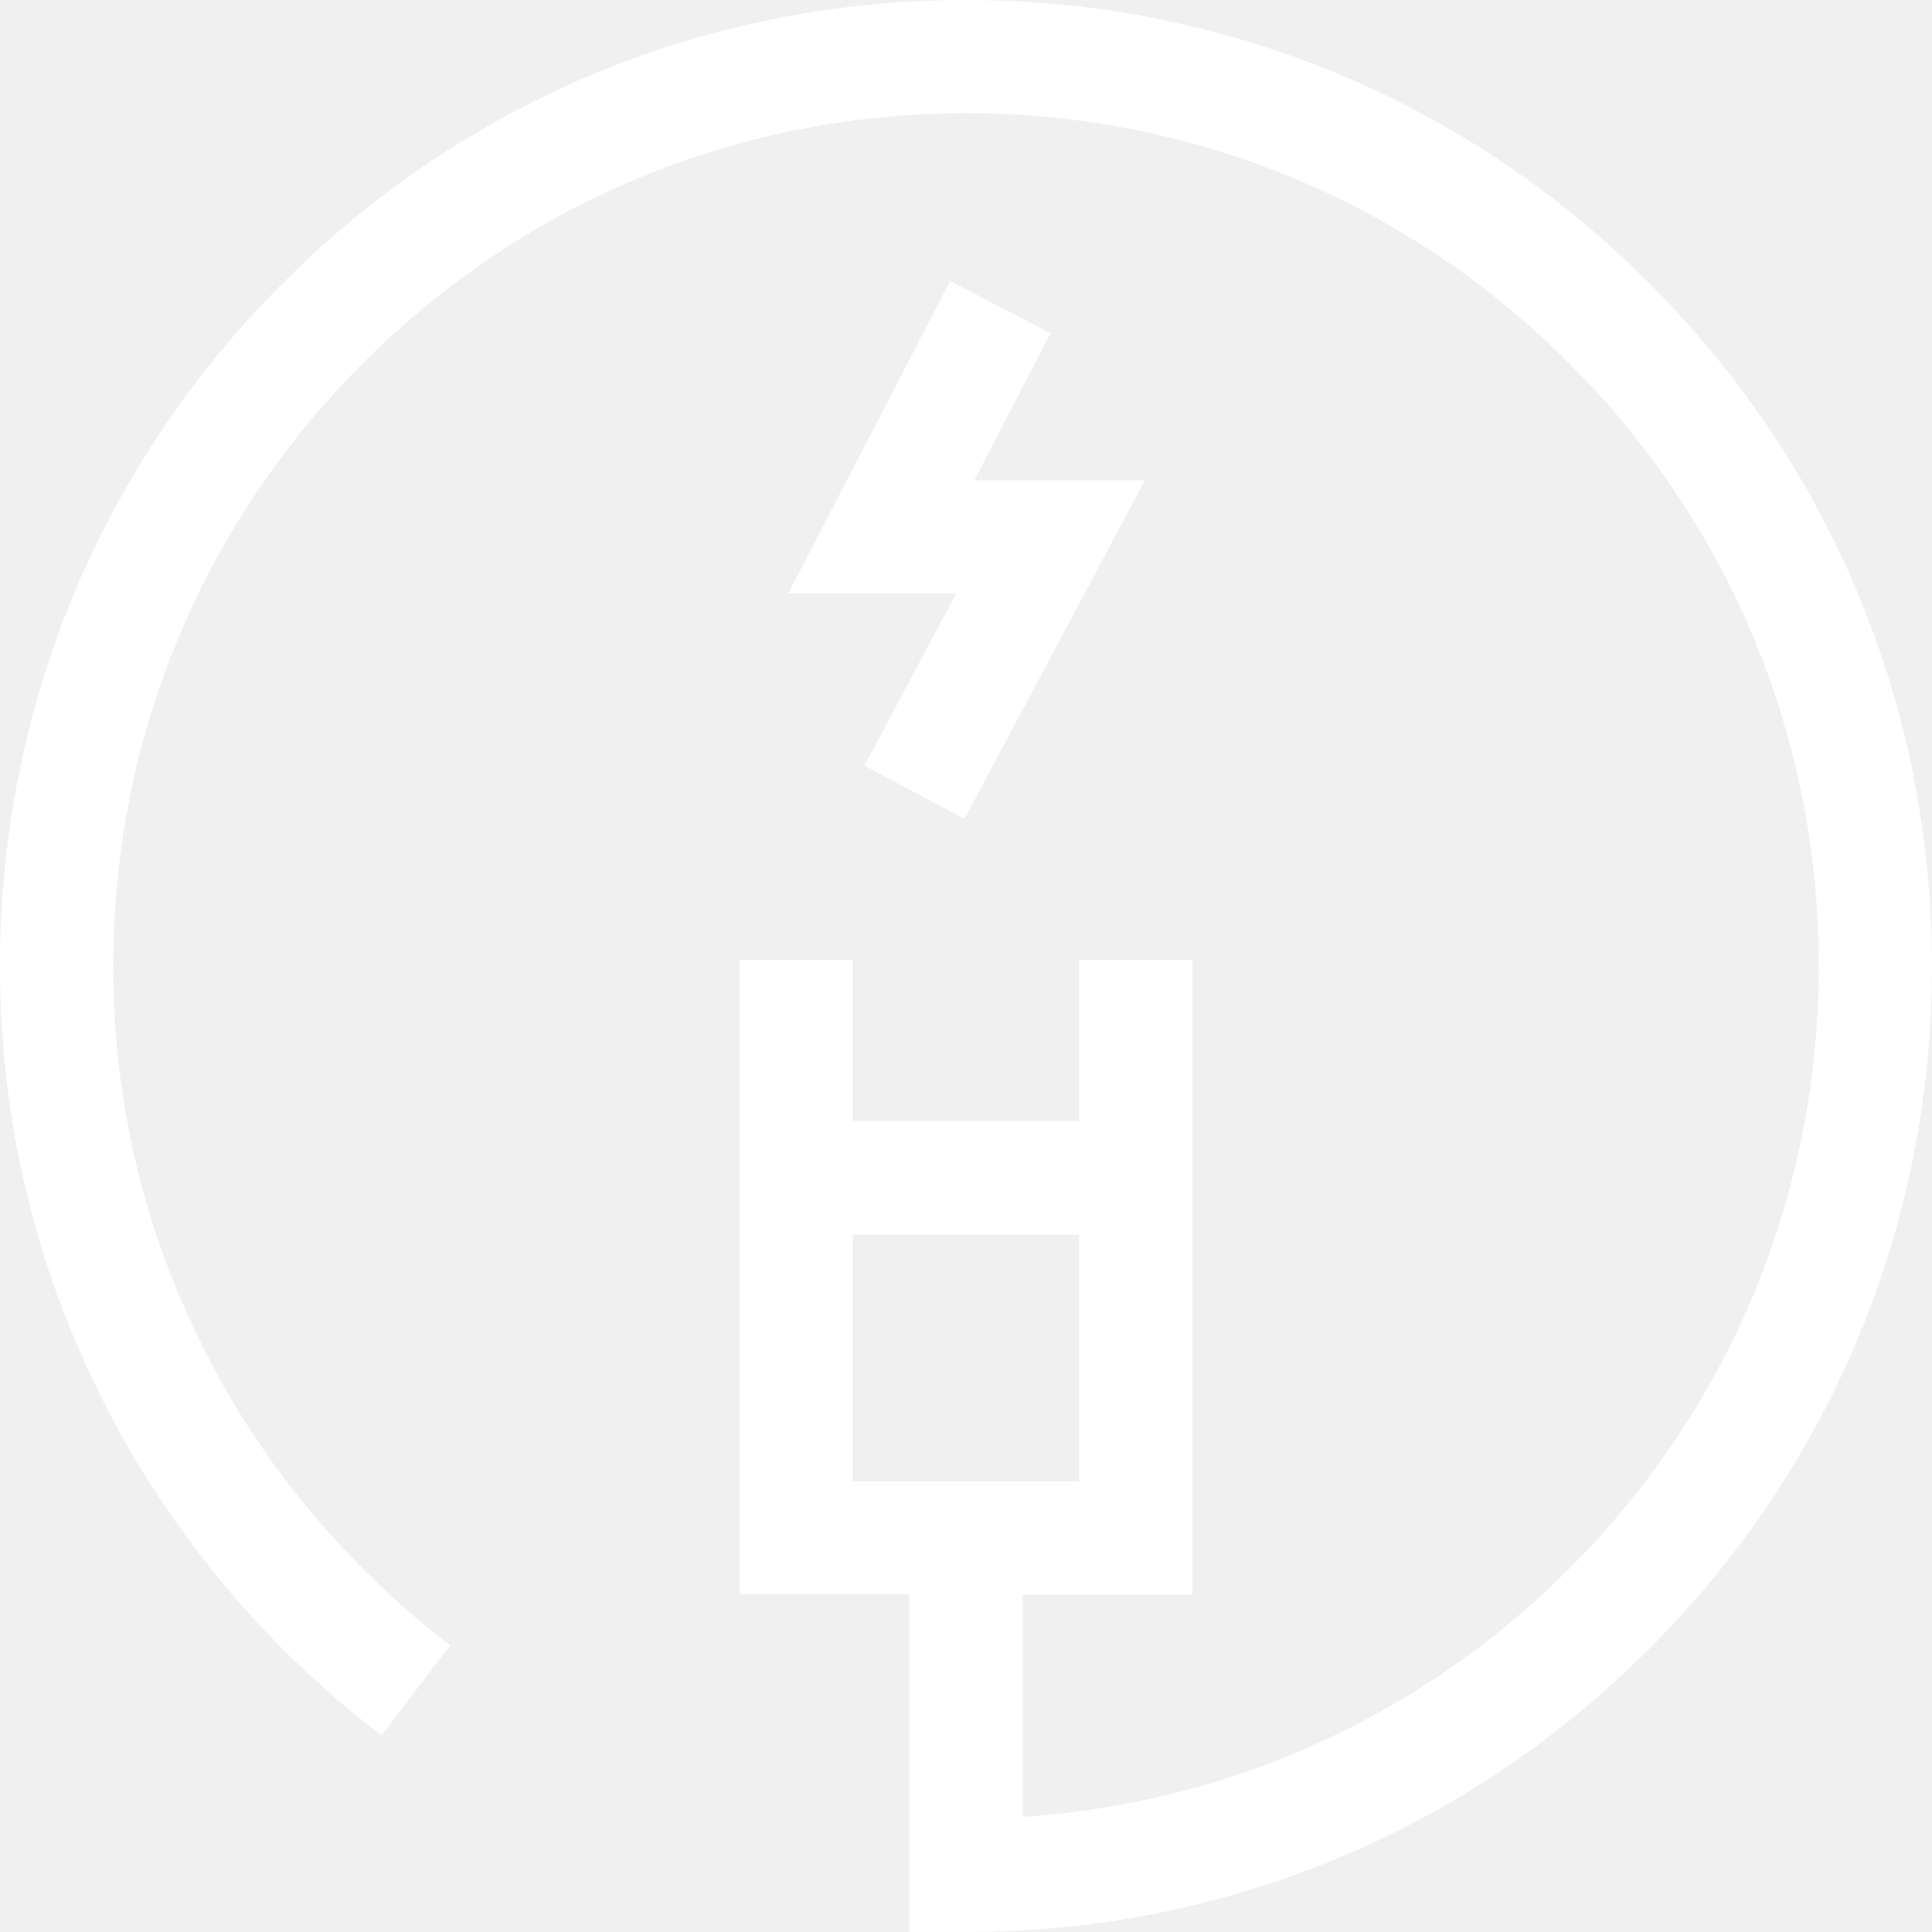
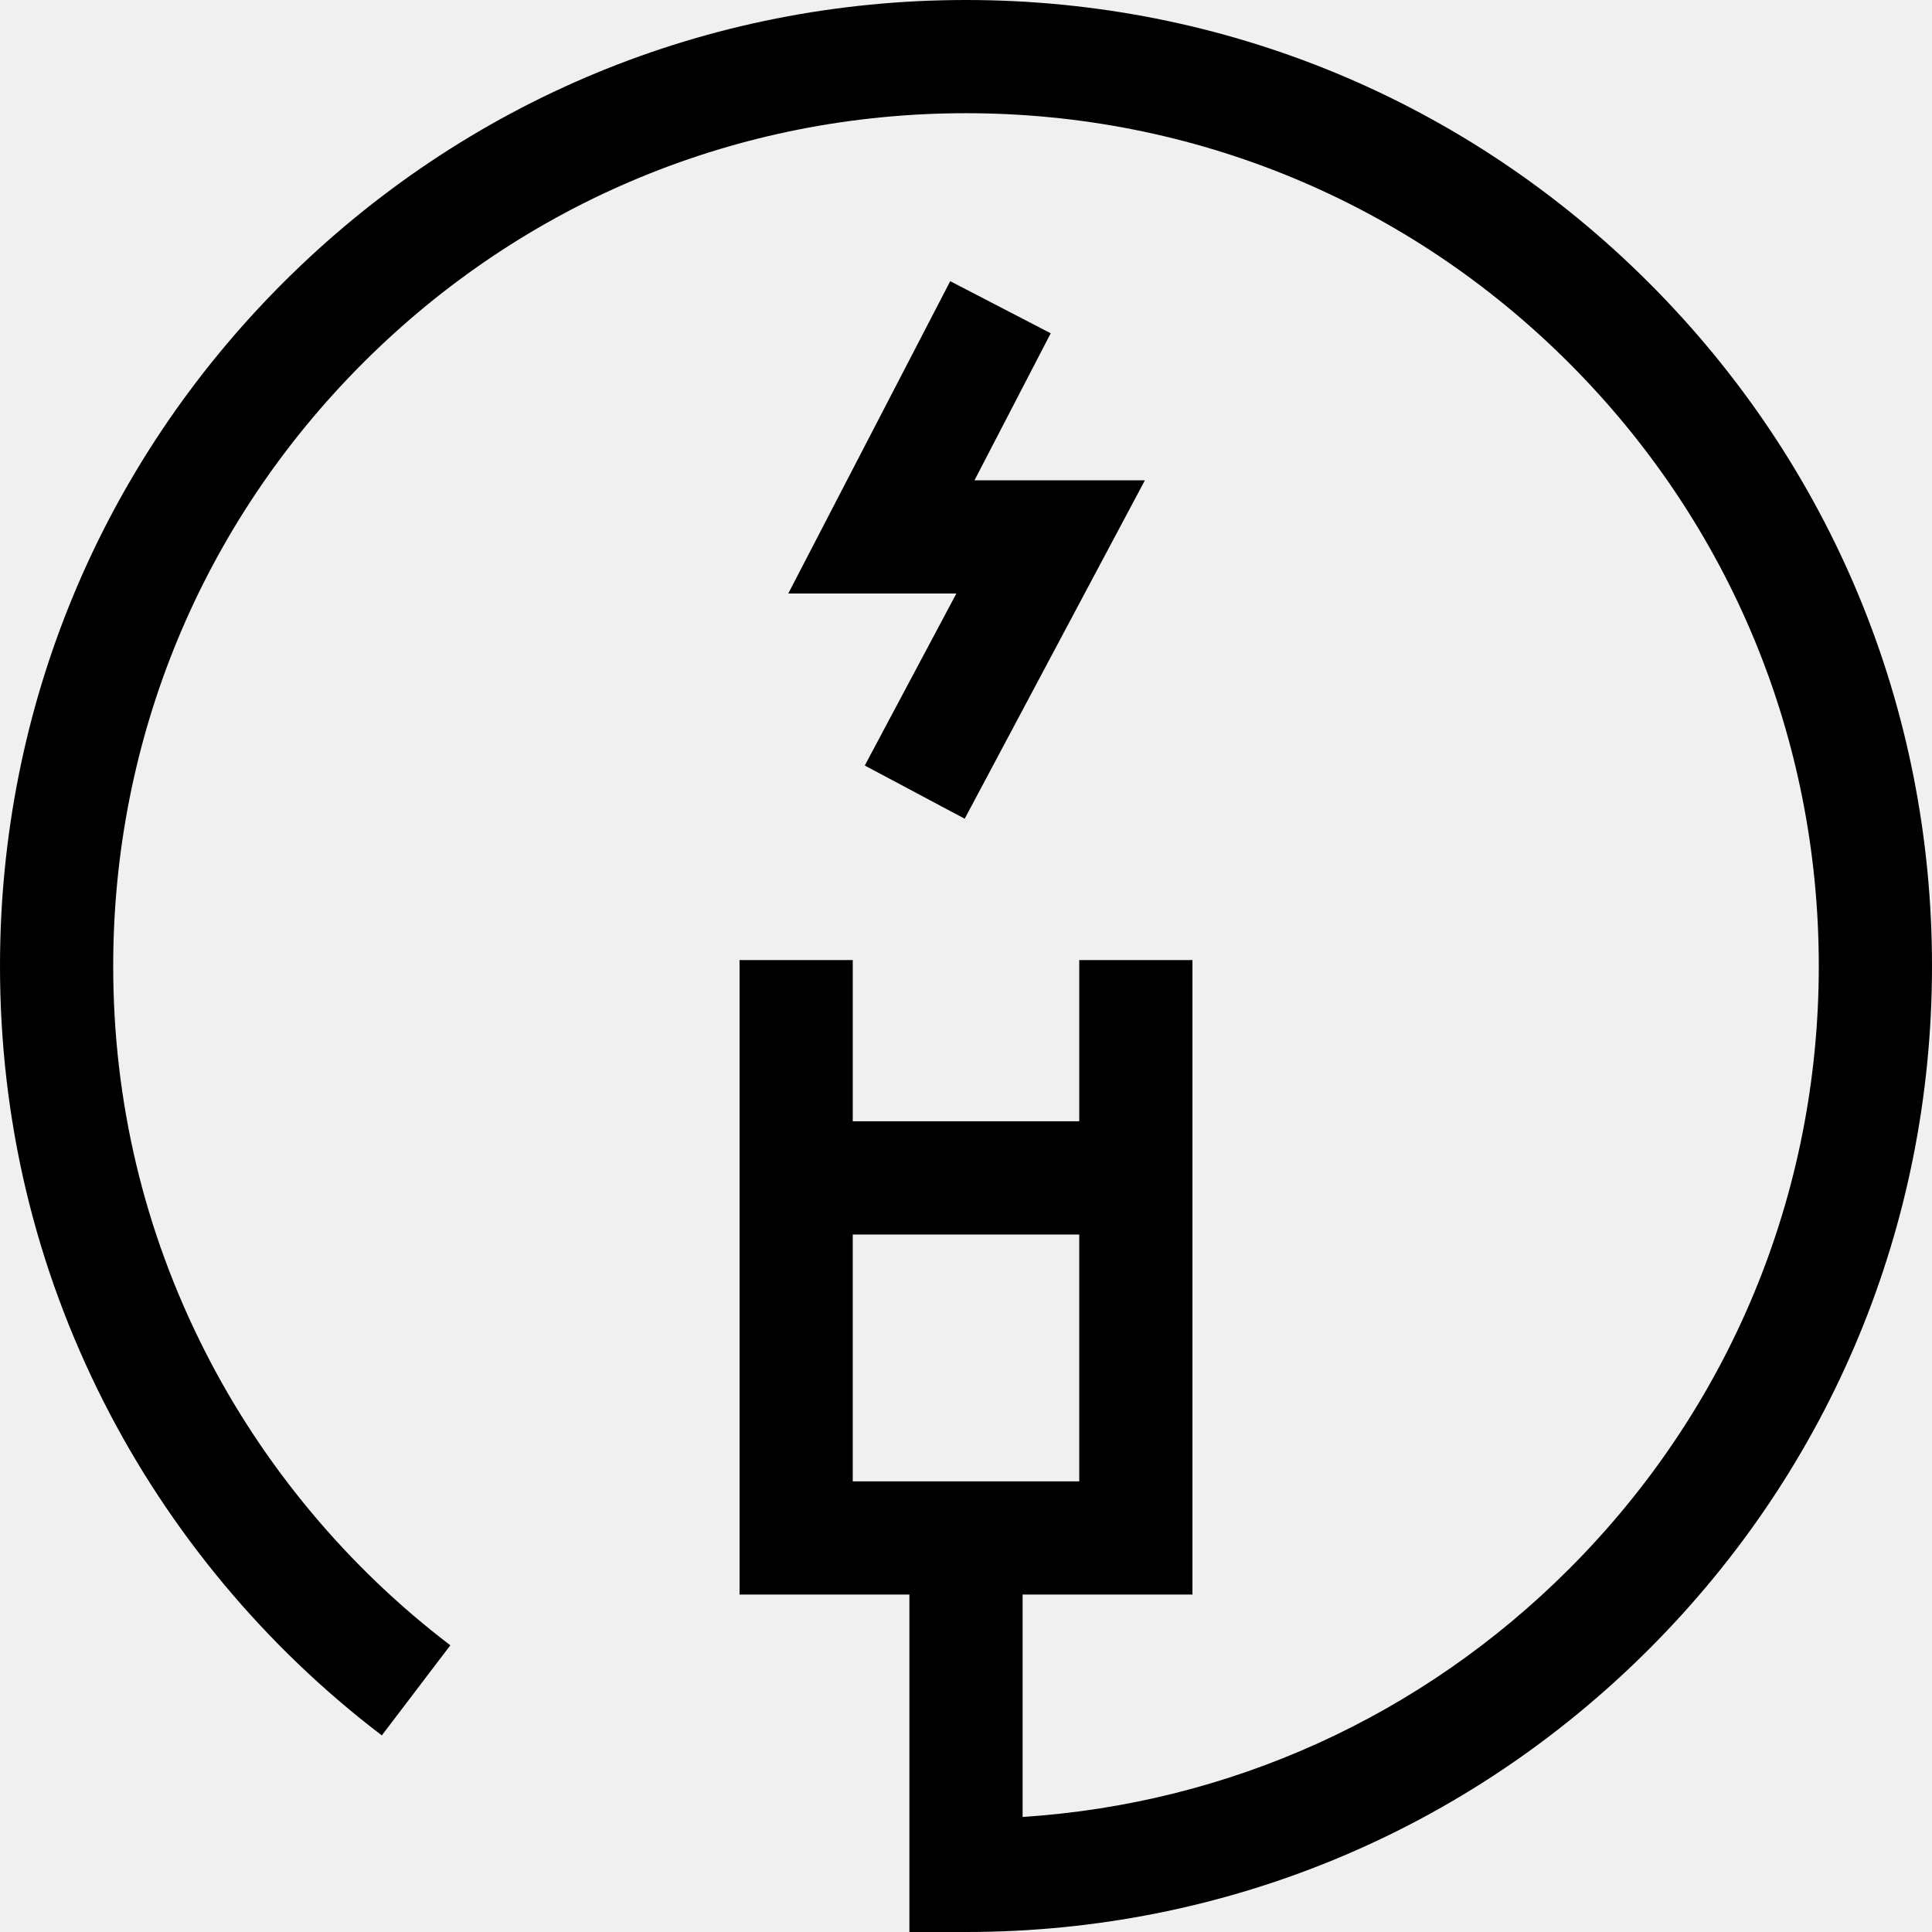
- <svg xmlns="http://www.w3.org/2000/svg" version="1.1" id="Capa_1" x="0px" y="0px" viewBox="0 0 512 512" style="enable-background:new 0 0 512 512;" xml:space="preserve">
-   <style type="text/css">
- 	.st0{fill:#FFFFFF;}
- </style>
+ <svg xmlns="http://www.w3.org/2000/svg" id="Capa_1" enable-background="new 0 0 512 512" height="512" viewBox="0 0 512 512" width="512">
  <g>
-     <path class="st0" d="M437,75C388.7,26.6,324.4,0,256,0S123.3,26.6,75,75C26.6,123.3,0,187.6,0,256c0,40.7,9.3,79.6,27.5,115.6   c17.4,34.4,42.9,64.9,73.6,88.3l18.2-23.9c-27.2-20.7-49.7-47.6-65-78C38.2,326.3,30,291.9,30,256c0-60.4,23.5-117.1,66.2-159.8   S195.6,30,256,30s117.1,23.5,159.8,66.2S482,195.6,482,256s-23.5,117.1-66.2,159.8c-39.1,39.1-90.1,62.1-144.8,65.7v-58.9h45V254.4   h-30v42.7h-60v-42.7h-30v168.1h45V512h15c68.4,0,132.7-26.6,181-75c48.4-48.4,75-112.6,75-181S485.4,123.3,437,75L437,75z    M226,327.2h60v65.4h-60L226,327.2z" />
-     <path class="st0" d="M251.8,74.5l-42.9,82.8h44.5l-24.3,45.6l26.5,14.1l47.8-89.7h-45.2l20.2-39L251.8,74.5z" />
+     <path d="m437.02 74.98c-48.353-48.351-112.64-74.98-181.02-74.98s-132.667 26.629-181.02 74.98c-48.351 48.353-74.98 112.64-74.98 181.02 0 40.685 9.268 79.589 27.546 115.633 17.425 34.363 42.89 64.885 73.64 88.267l18.158-23.881c-27.163-20.654-49.654-47.61-65.042-77.954-16.125-31.8-24.302-66.139-24.302-102.065 0-60.367 23.508-117.12 66.194-159.806s99.439-66.194 159.806-66.194 117.12 23.508 159.806 66.194 66.194 99.439 66.194 159.806-23.508 117.12-66.194 159.806c-39.132 39.132-90.082 62.146-144.806 65.707v-58.939h45.013v-168.148h-30v42.729h-60.025v-42.729h-30v168.147h45.012v89.427h15c68.38 0 132.667-26.629 181.02-74.98 48.351-48.353 74.98-112.64 74.98-181.02s-26.629-132.667-74.98-181.02zm-211.033 252.175h60.025v65.419h-60.025z" />
+     <path d="m251.819 74.515-42.922 82.775h44.549l-24.27 45.58 26.479 14.1 47.754-89.68h-45.162l20.204-38.965z" />
  </g>
</svg>
